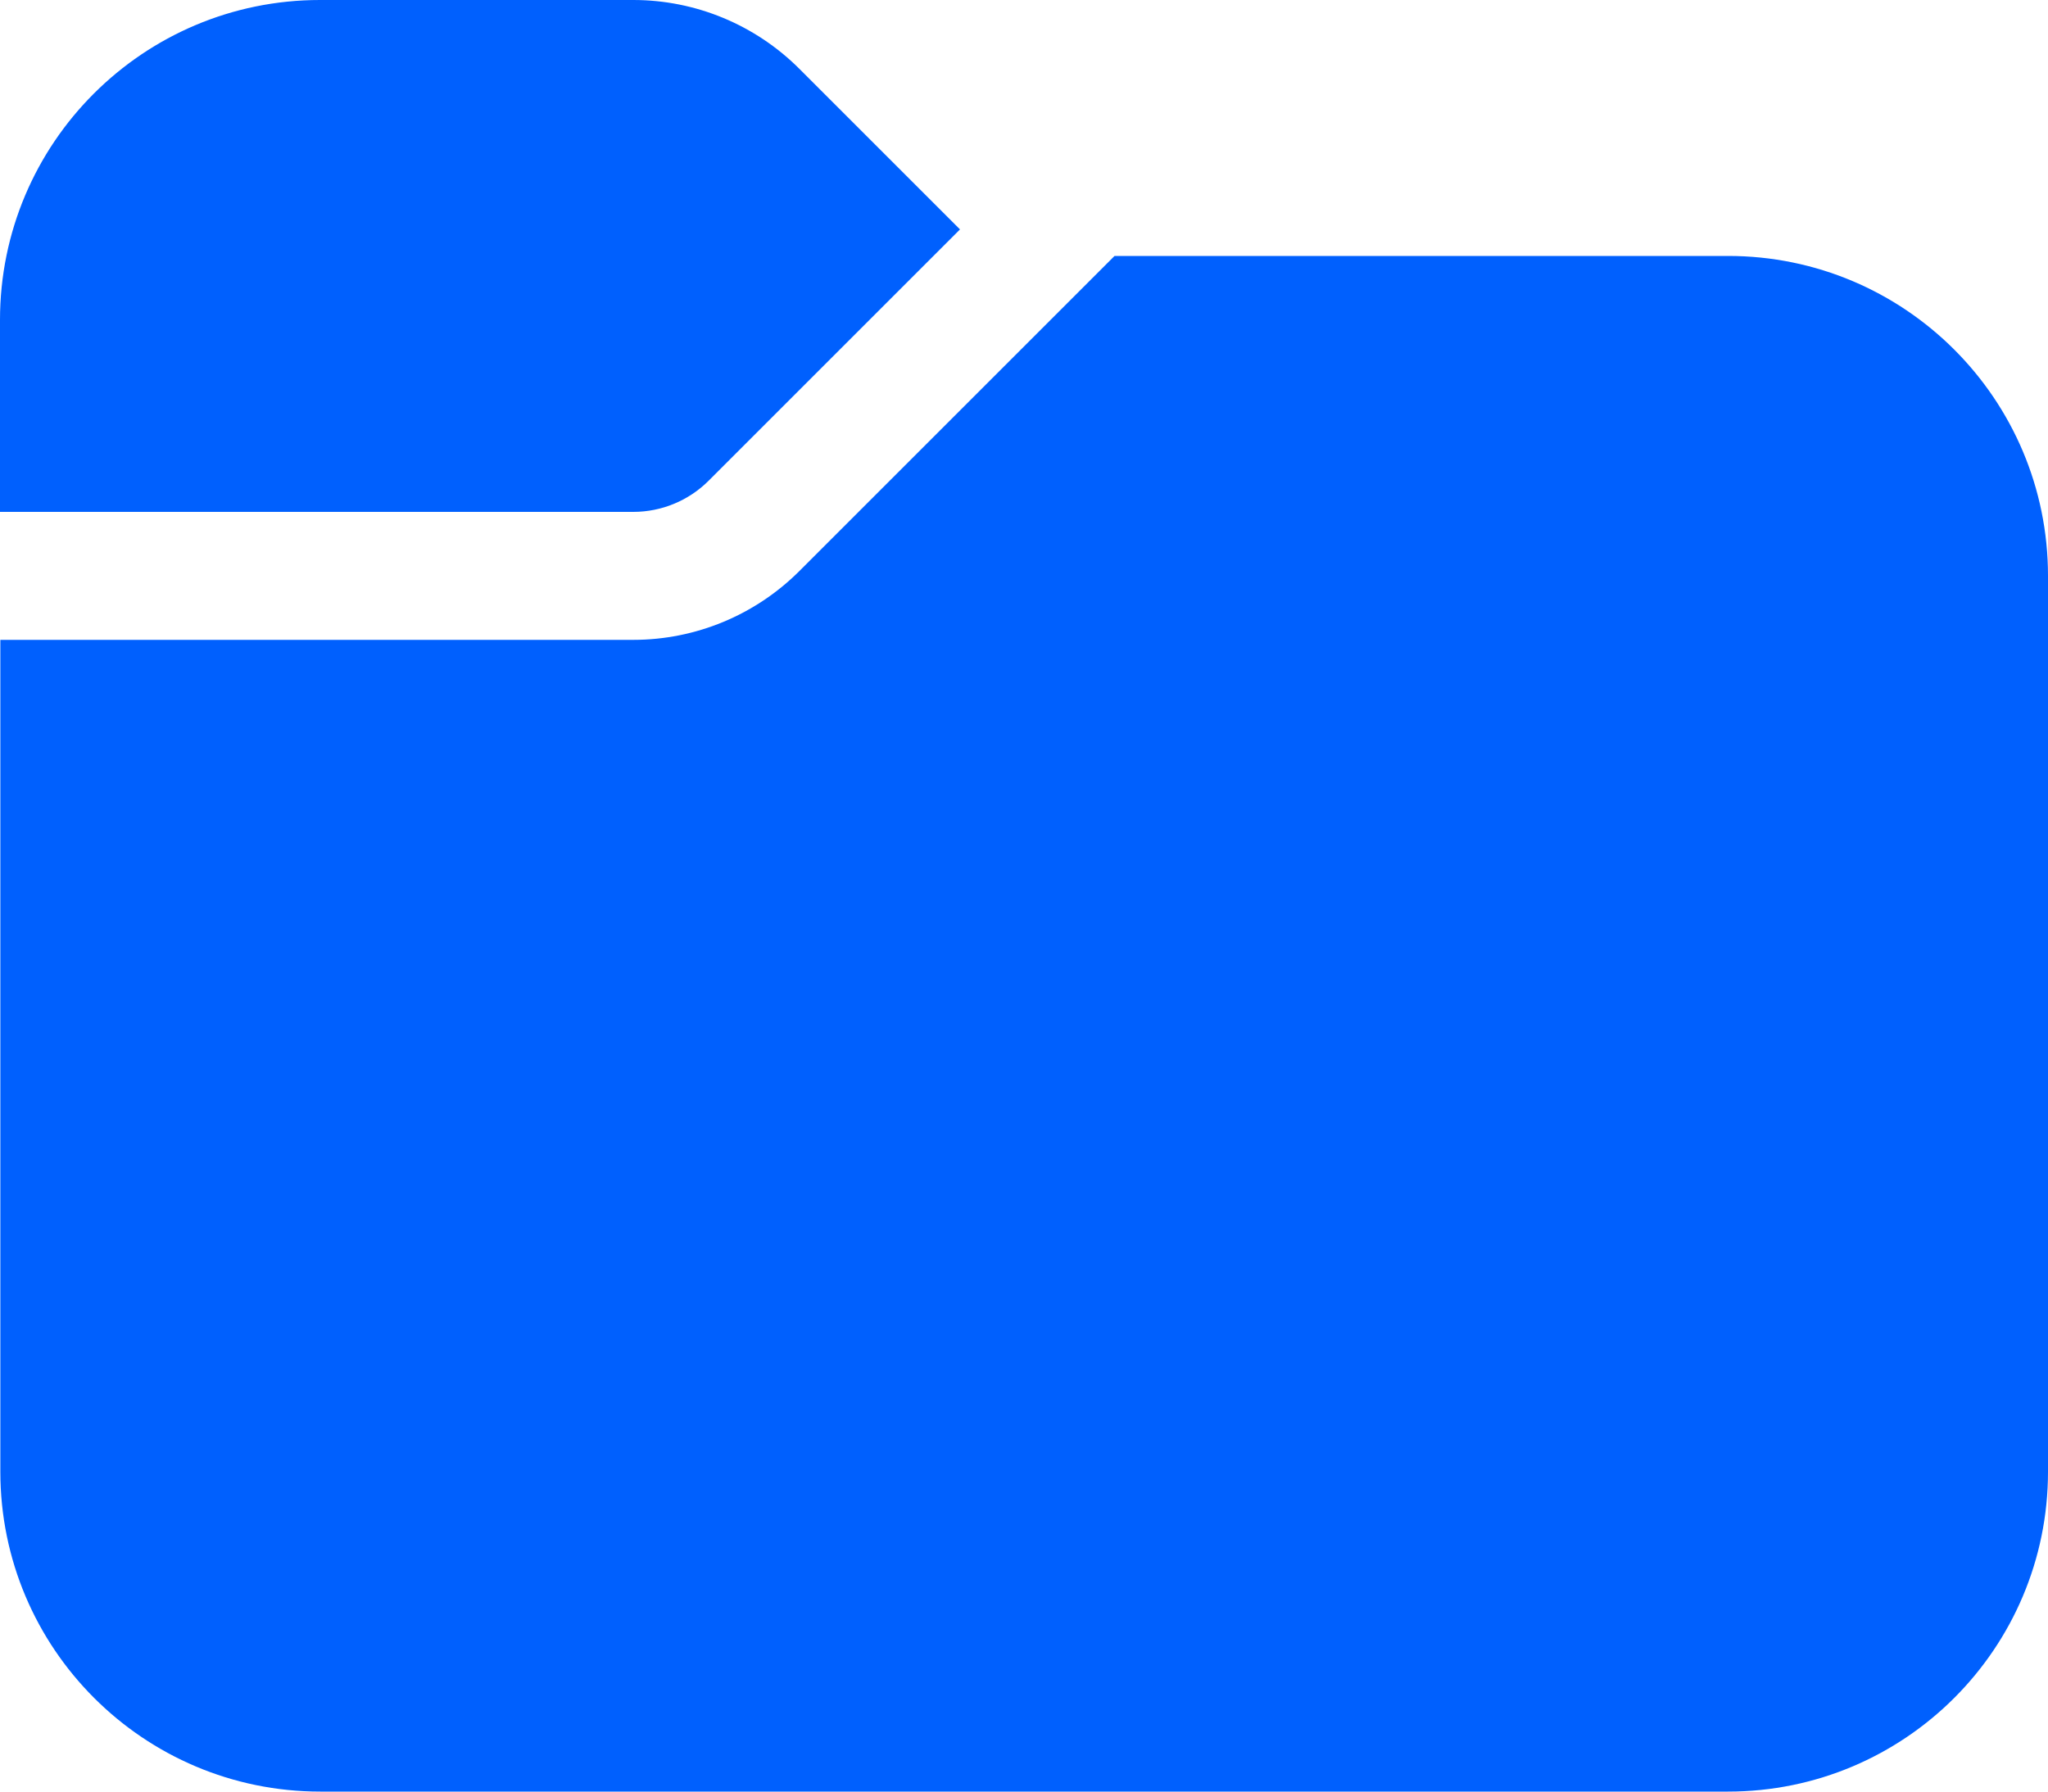
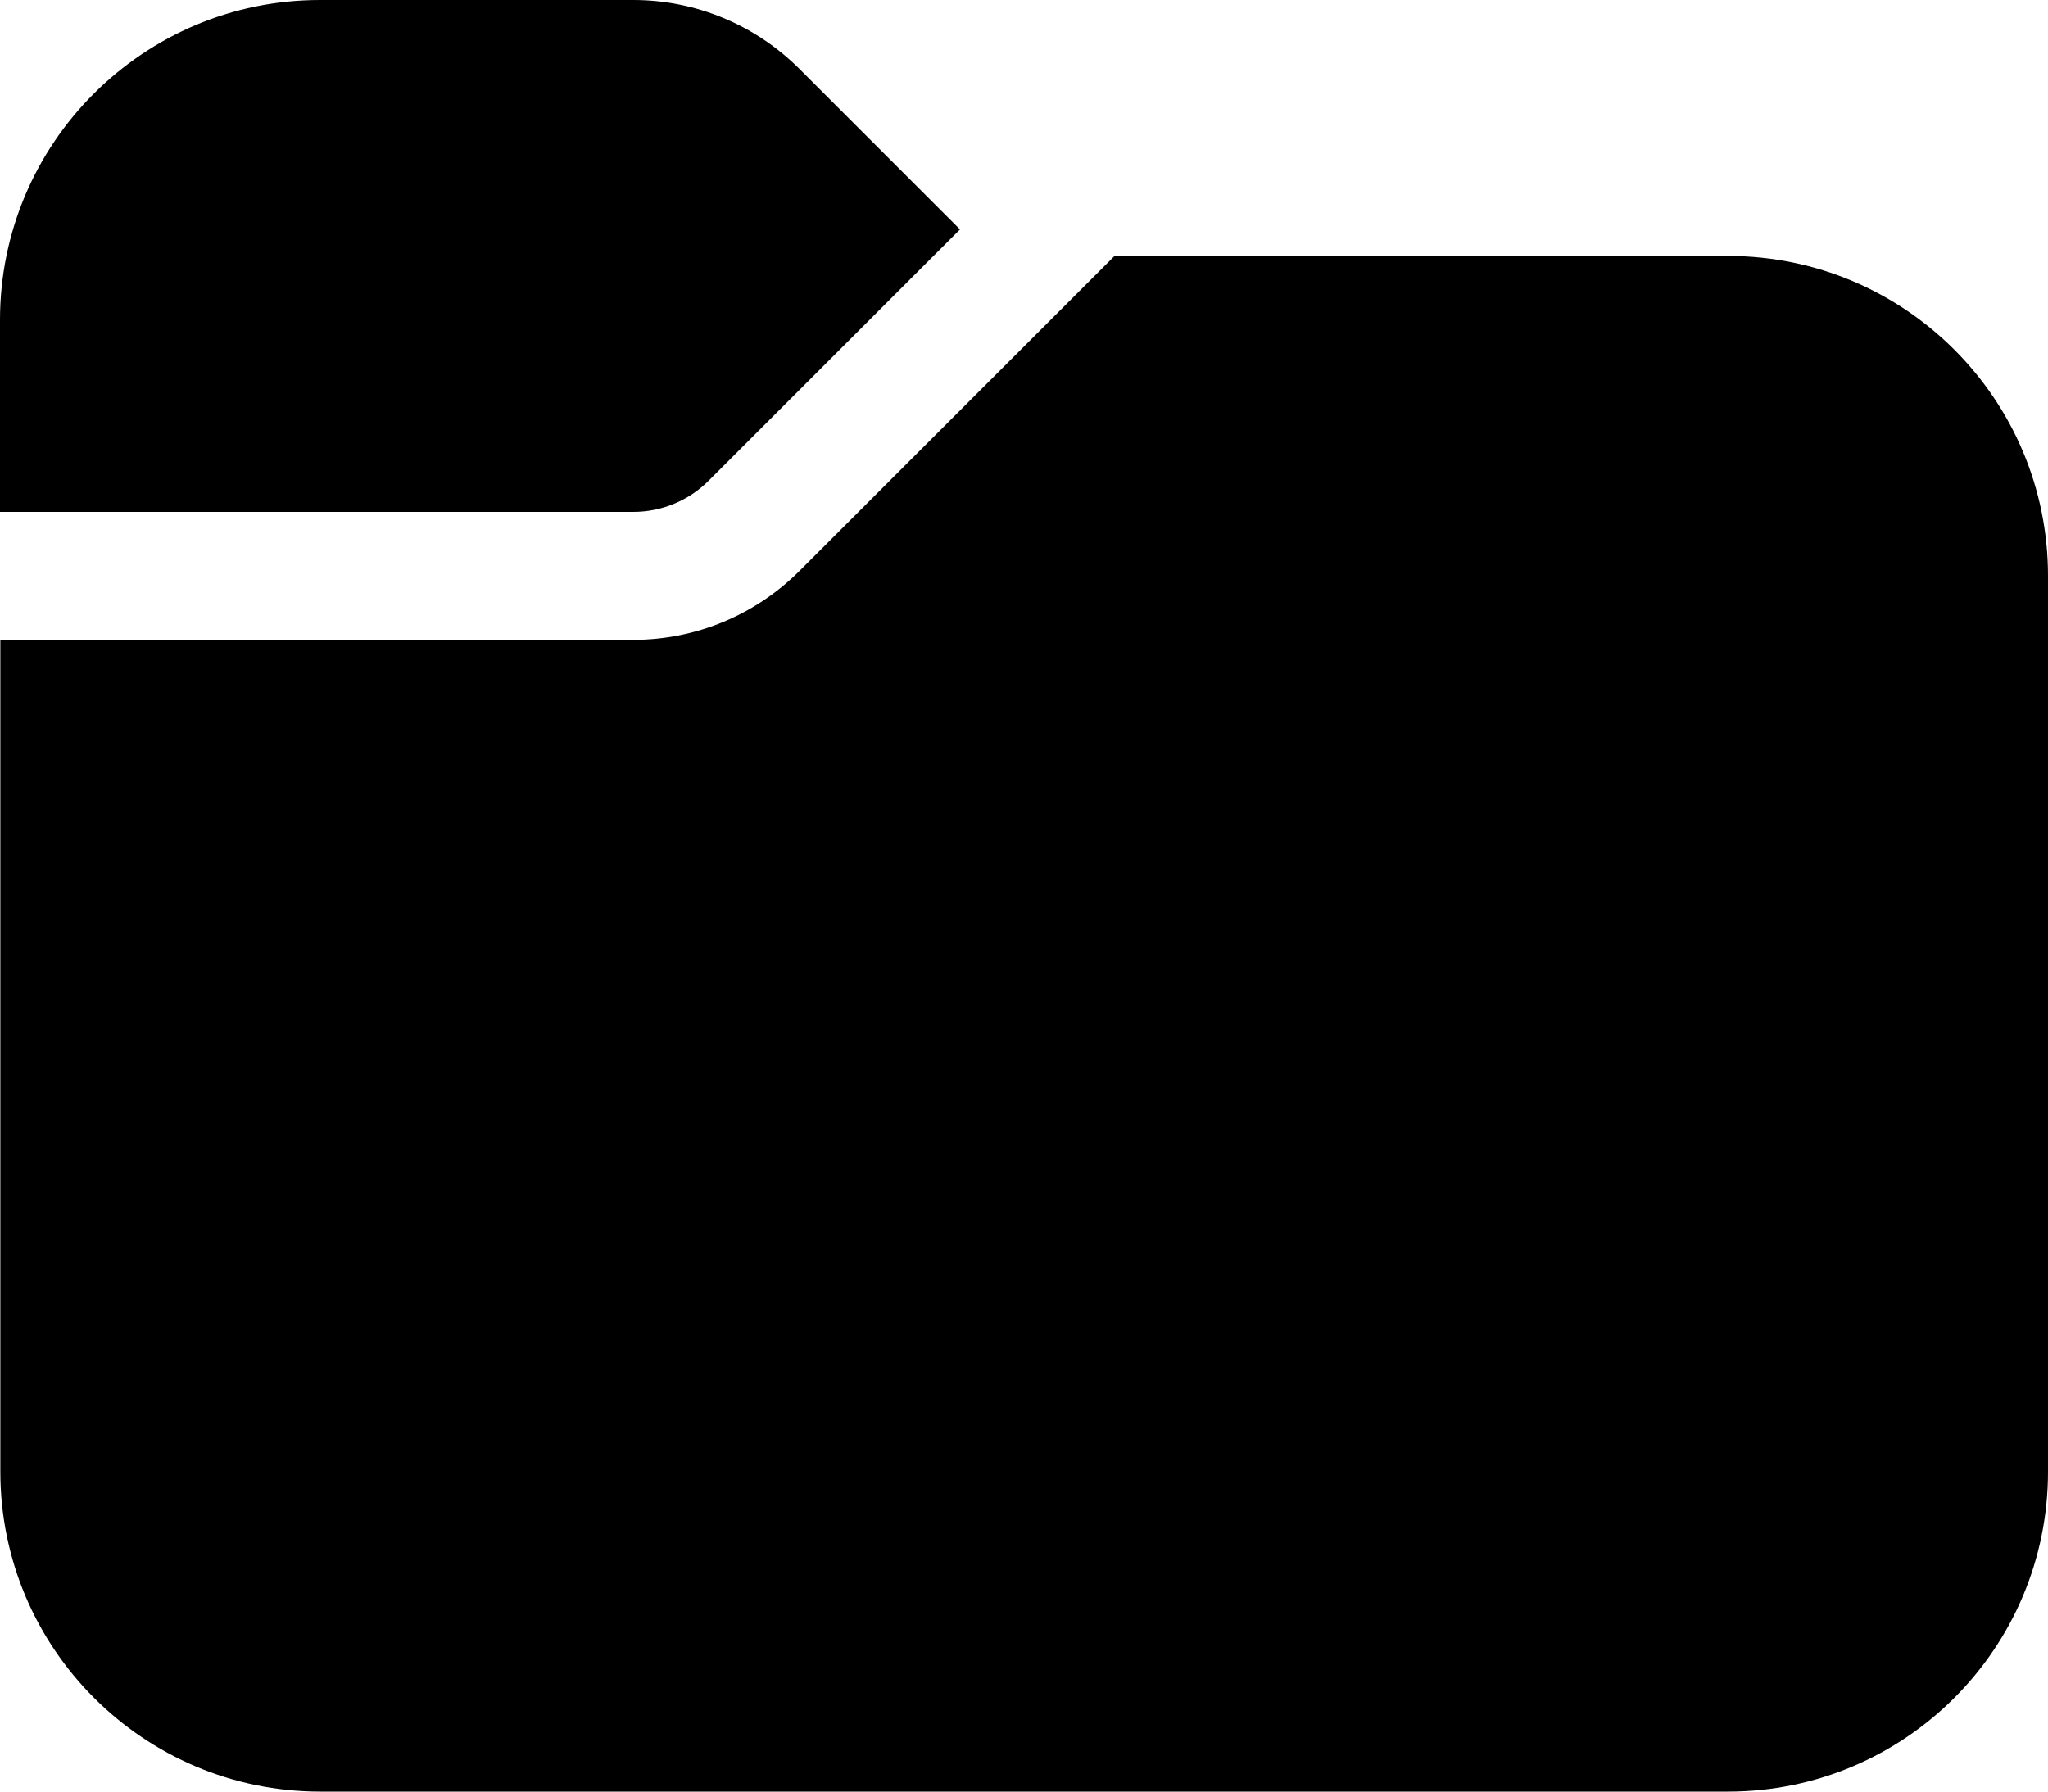
- <svg xmlns="http://www.w3.org/2000/svg" width="24" height="21" viewBox="0 0 24 21" fill="none">
-   <path d="M0 3.75C0 1.679 1.679 0 3.75 0H7.422C8.151 0 8.85 0.29 9.366 0.805L11.25 2.689L8.305 5.634C8.071 5.868 7.753 6 7.422 6H0V3.75ZM0.004 7.5V17.25C0.004 19.321 1.683 21 3.754 21H20.25C22.322 21 24 19.321 24 17.25V6.75C24 4.679 22.322 3 20.25 3H13.061L9.366 6.695C8.85 7.21 8.151 7.5 7.422 7.5H0.004Z" fill="#0060FE" />
+ <svg xmlns="http://www.w3.org/2000/svg" width="24" height="21" viewBox="0 0 24 21">
+   <path d="M0 3.75C0 1.679 1.679 0 3.75 0H7.422C8.151 0 8.85 0.29 9.366 0.805L11.25 2.689L8.305 5.634C8.071 5.868 7.753 6 7.422 6H0V3.75ZM0.004 7.5V17.25C0.004 19.321 1.683 21 3.754 21H20.25C22.322 21 24 19.321 24 17.25V6.75C24 4.679 22.322 3 20.25 3H13.061L9.366 6.695C8.85 7.21 8.151 7.5 7.422 7.5H0.004Z" />
</svg>
